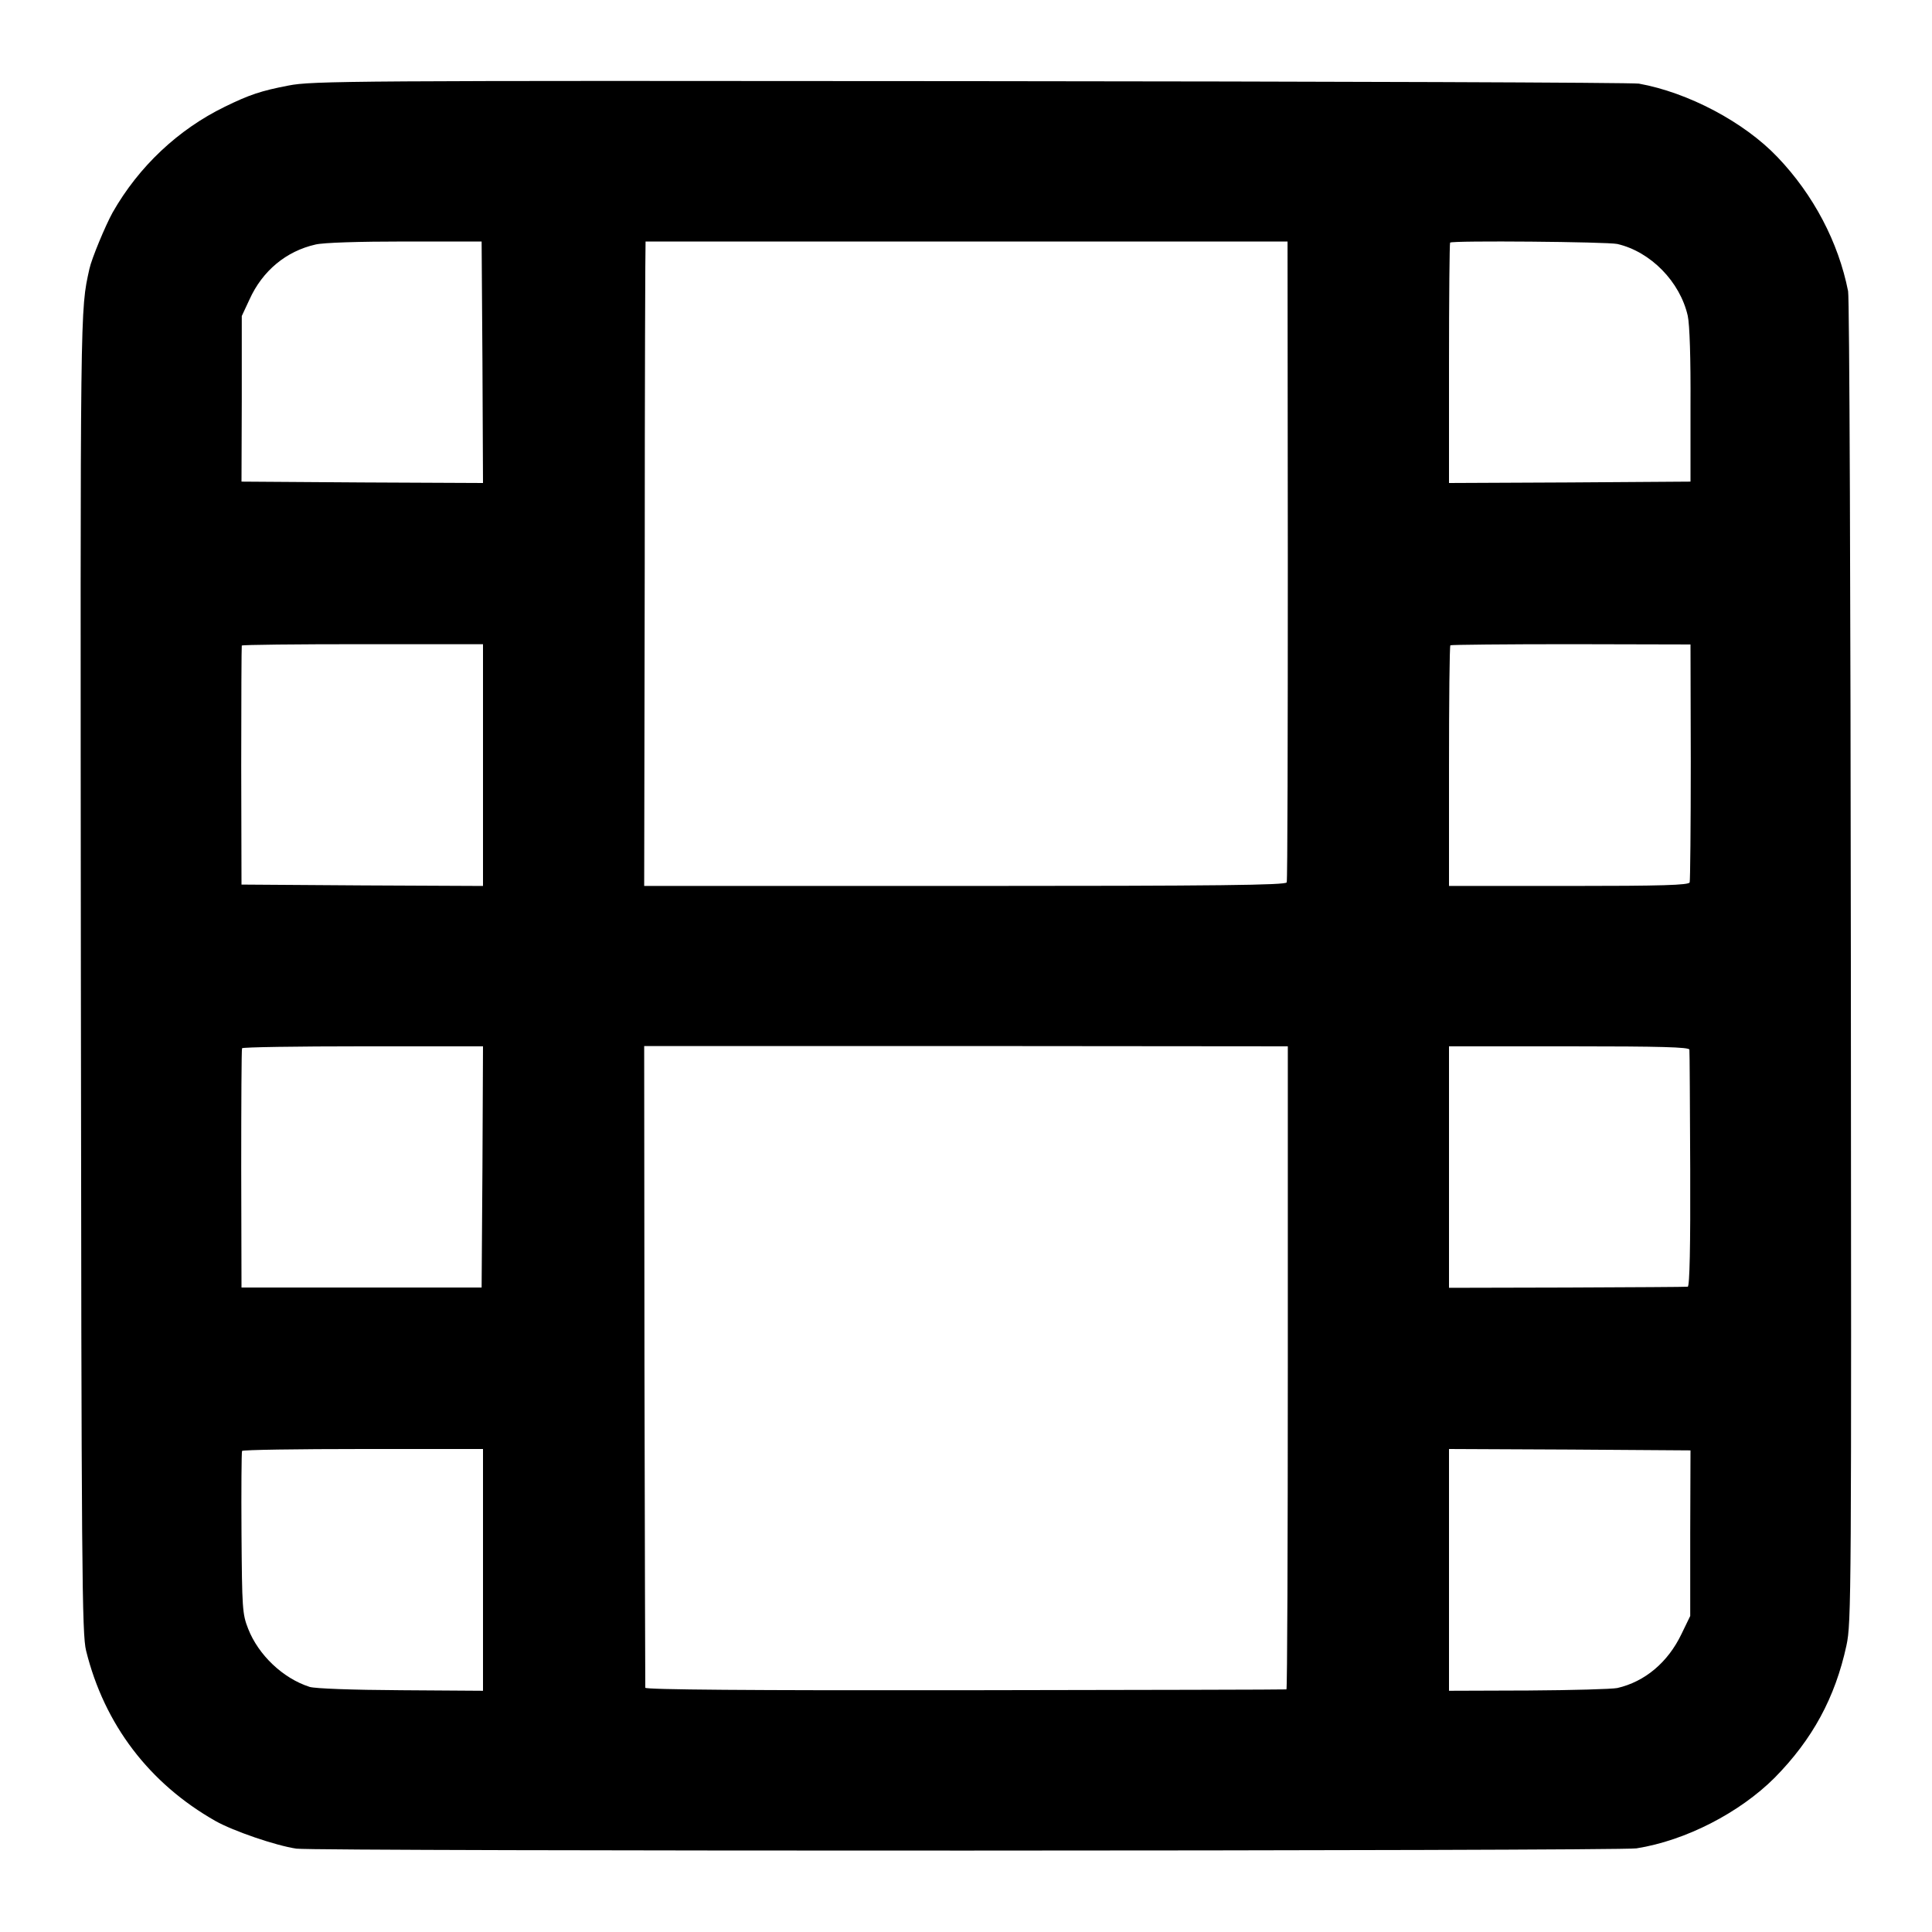
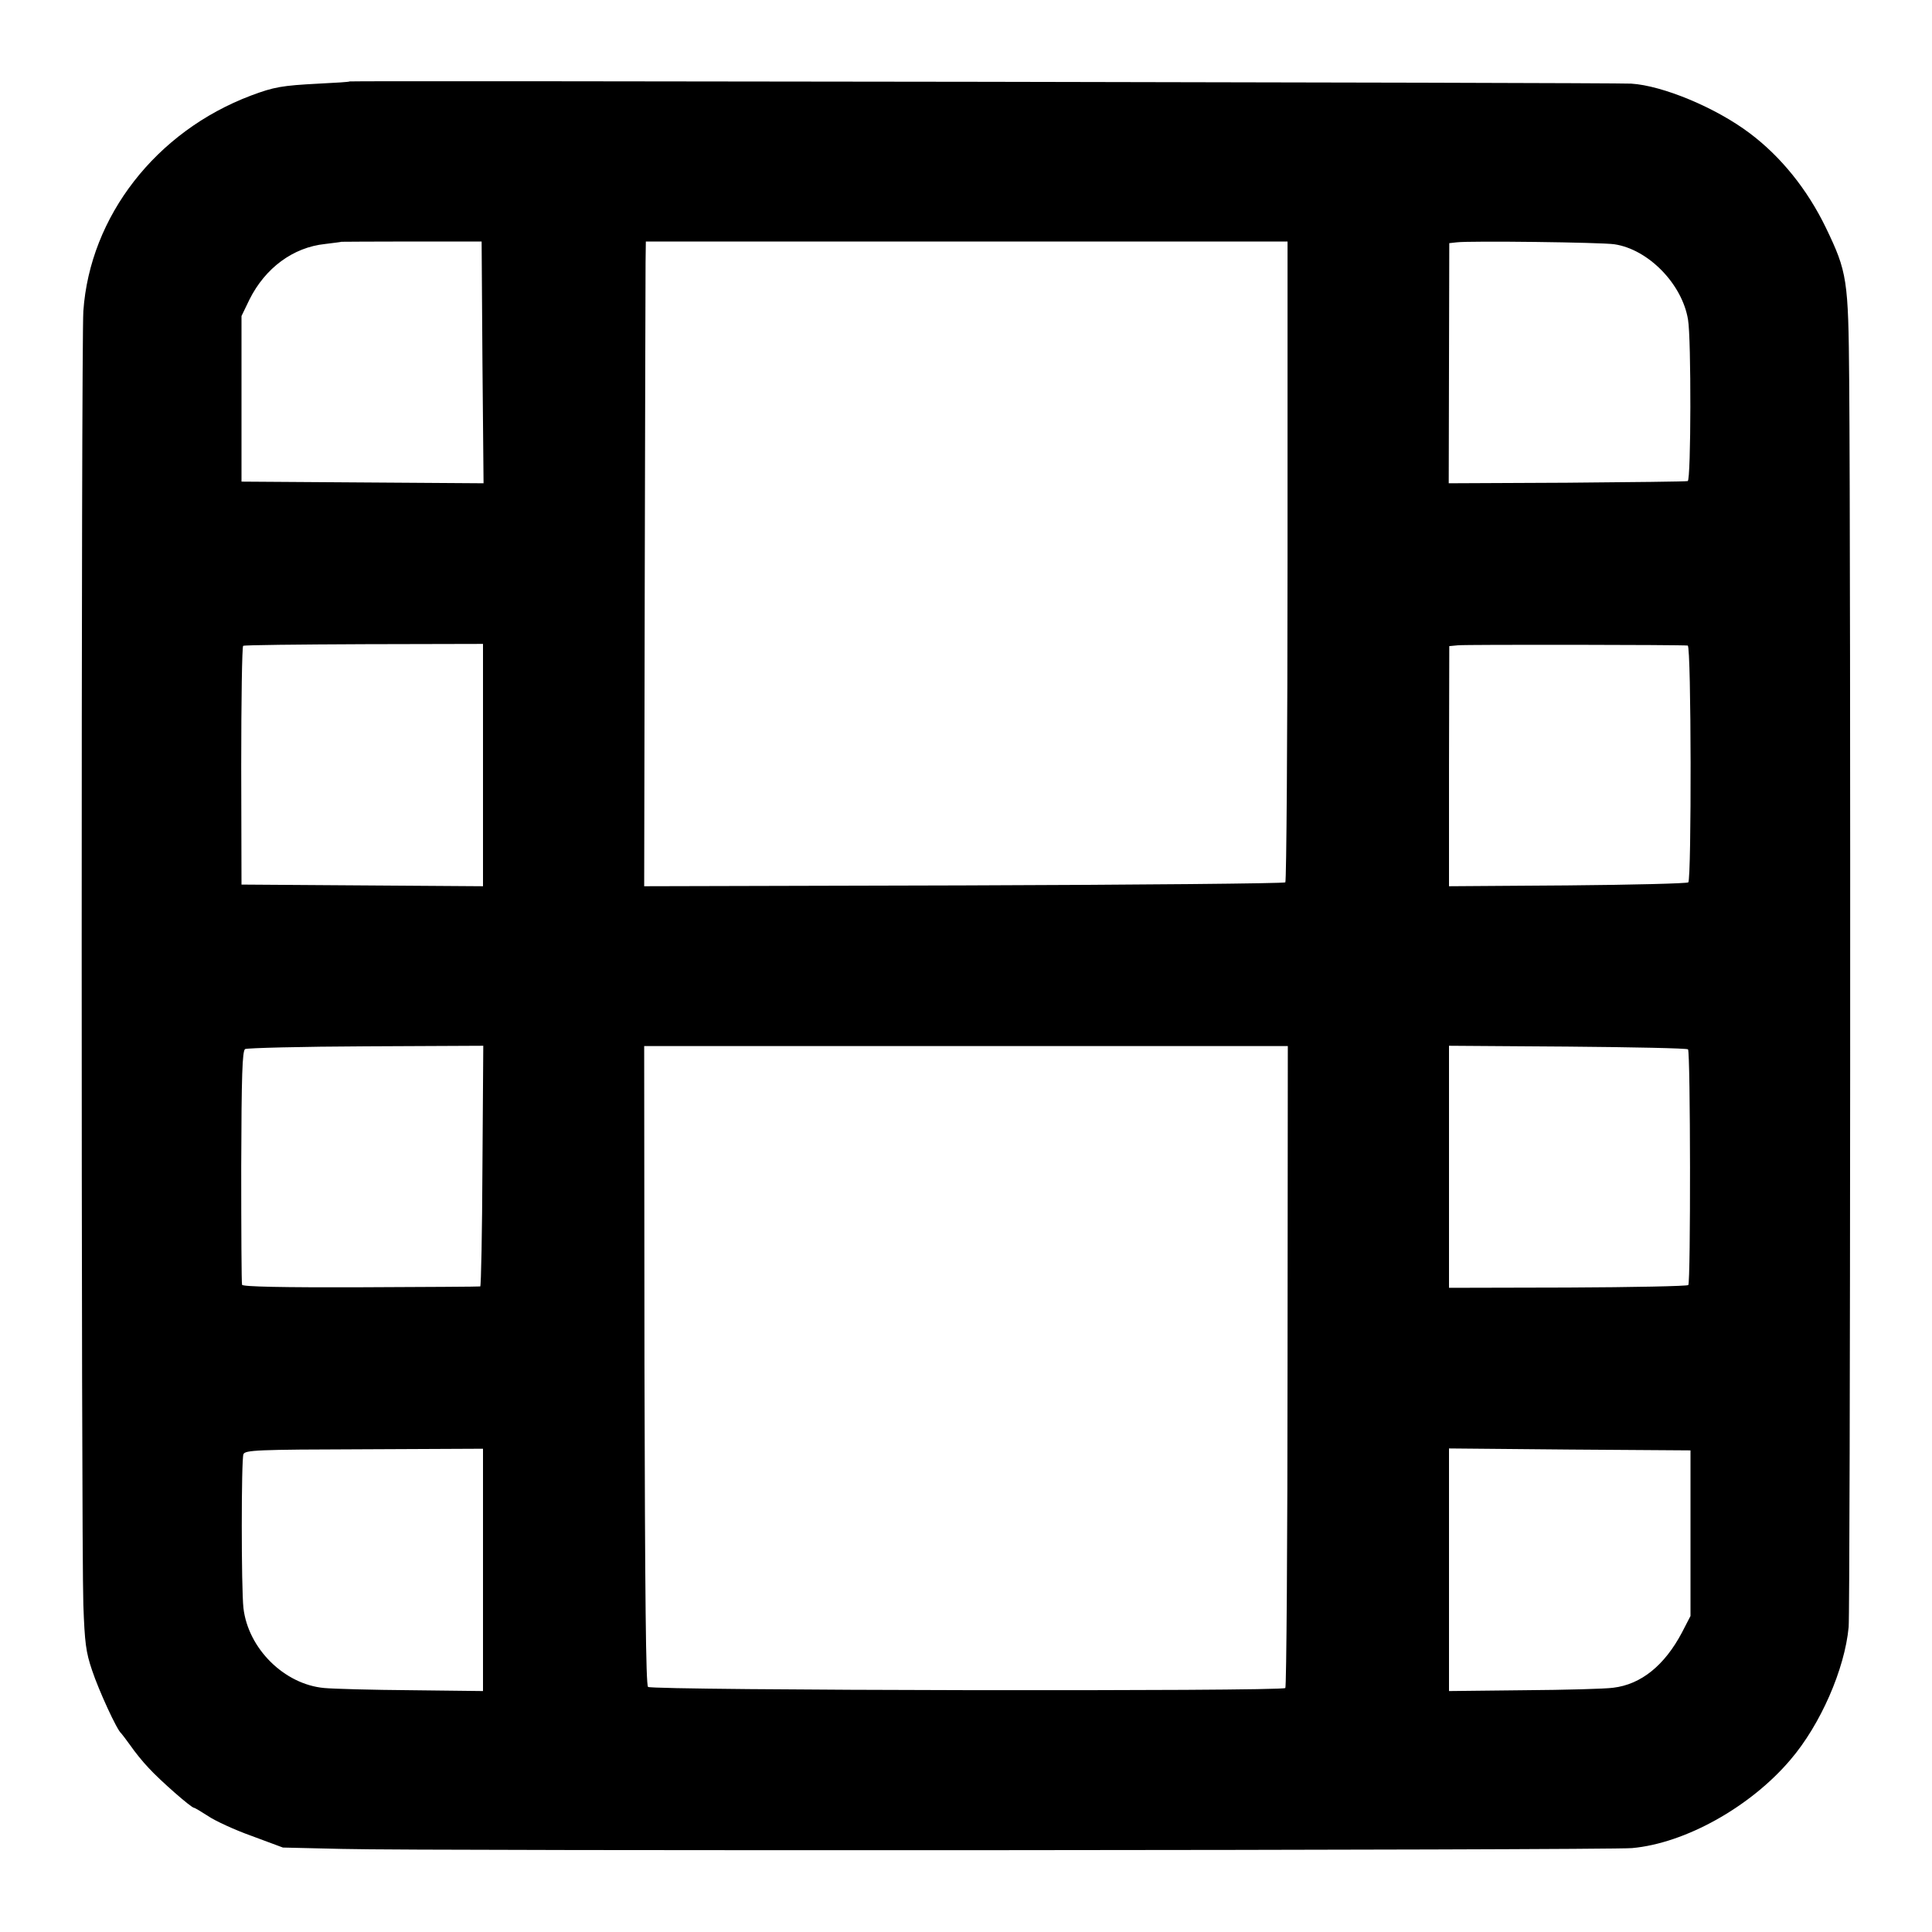
<svg xmlns="http://www.w3.org/2000/svg" version="1.0" width="700pt" height="700pt" viewBox="0 0 700 700" preserveAspectRatio="xMidYMid meet">
  <g transform="translate(0,700) scale(0.1,-0.1)" fill="#000000" stroke="none">
-     <path d="M1045 6690 c-99 -19 -141 -33 -231 -77 -168 -82 -311 -216 -406 -383 -26 -47 -76 -167 -84 -204 -34 -155 -33 -102 -31 -2551 2 -2182 4 -2396 19 -2456 66 -267 229 -481 469 -617 64 -36 218 -89 293 -100 71 -10 4788 -9 4855 1 178 28 374 129 501 256 137 139 219 290 260 479 18 84 18 173 16 2477 -1 1315 -5 2408 -10 2430 -35 177 -125 349 -256 486 -121 127 -324 234 -502 266 -24 4 -1114 8 -2423 9 -2245 2 -2385 1 -2470 -16z m703 -1003 l2 -437 -437 2 -438 3 1 300 0 300 28 60 c47 104 133 175 239 199 28 7 158 11 325 11 l277 0 3 -438z m2918 -717 c0 -635 -1 -1161 -4 -1167 -3 -10 -246 -13 -1166 -13 l-1162 0 2 1168 c0 642 2 1167 3 1167 0 0 524 0 1164 0 l1162 0 1 -1155z m1194 1146 c121 -28 227 -137 255 -260 7 -32 11 -153 10 -326 l0 -275 -438 -3 -437 -2 0 433 c0 239 2 436 4 438 8 8 570 3 606 -5z m-4110 -1888 l0 -438 -437 2 -438 3 -1 430 c0 237 1 433 2 436 2 3 199 5 438 5 l436 0 0 -438z m4376 12 c0 -234 -2 -431 -4 -437 -3 -10 -100 -13 -438 -13 l-434 0 0 433 c0 239 2 436 5 439 3 2 199 4 437 4 l433 -1 1 -425z m-4378 -1468 l-3 -437 -435 0 -435 0 -1 430 c0 237 1 433 3 437 2 4 199 7 438 7 l435 0 -2 -437z m2918 -727 c0 -641 -2 -1166 -5 -1166 -3 -1 -527 -2 -1163 -3 -784 -1 -1159 2 -1160 9 0 5 -2 531 -3 1167 l-1 1158 1166 0 1166 -1 0 -1164z m1455 1152 c1 -7 2 -202 3 -434 1 -276 -2 -424 -9 -425 -5 -1 -202 -2 -437 -3 l-428 -1 0 438 0 437 435 0 c334 0 435 -3 436 -12z m-4371 -1885 l0 -438 -297 2 c-179 1 -311 6 -331 12 -97 31 -186 116 -223 211 -21 53 -22 74 -24 346 -1 160 0 293 2 298 2 4 200 7 439 7 l434 0 0 -438z m4374 133 l0 -300 -32 -66 c-49 -102 -132 -172 -232 -195 -19 -4 -164 -8 -322 -9 l-288 -1 0 438 0 438 438 -2 437 -3 -1 -300z" />
+     <path d="M1267 6705 c-1 -2 -51 -5 -112 -8 -134 -7 -162 -12 -245 -43 -345 -130 -584 -438 -608 -781 -8 -125 -8 -4448 0 -4688 5 -137 9 -171 32 -238 24 -72 90 -216 105 -227 3 -3 18 -23 34 -45 15 -22 44 -58 65 -80 42 -46 155 -145 165 -145 3 0 26 -14 51 -30 25 -17 96 -50 158 -72 l113 -42 215 -5 c288 -8 4587 -5 4673 3 192 17 429 149 574 320 109 127 197 329 211 481 6 65 8 3800 2 4515 -3 369 -7 394 -85 556 -67 138 -162 256 -275 341 -123 93 -316 173 -430 180 -67 4 -4638 11 -4643 8z m481 -1018 l4 -438 -439 3 -438 3 0 300 0 300 29 60 c57 114 158 189 274 201 31 4 58 7 59 8 1 0 115 1 255 1 l253 0 3 -438z m2917 -719 c0 -636 -4 -1160 -8 -1165 -5 -4 -529 -9 -1166 -11 l-1157 -3 2 1093 c1 601 3 1127 3 1168 l1 75 1163 0 1162 0 0 -1157z m1184 1147 c123 -18 246 -144 267 -273 12 -68 11 -581 -1 -585 -5 -2 -203 -4 -438 -6 l-428 -2 1 435 1 435 27 3 c49 6 524 0 571 -7z m-4099 -1887 l0 -439 -437 3 -438 3 -1 430 c0 237 3 432 7 435 4 3 201 5 438 6 l431 1 0 -439z m4365 433 c13 -1 14 -845 2 -858 -5 -4 -202 -9 -438 -11 l-429 -3 0 435 1 435 32 3 c30 3 810 2 832 -1z m-4367 -1885 c-1 -240 -5 -437 -8 -437 -3 -1 -197 -2 -432 -3 -283 -1 -429 2 -431 9 -2 5 -3 198 -3 428 1 335 4 419 14 426 7 4 205 9 438 10 l425 2 -3 -435z m2917 -725 c0 -638 -4 -1163 -8 -1167 -12 -13 -2296 -9 -2309 4 -8 8 -11 324 -13 1166 l-1 1156 1166 0 1166 0 -1 -1159z m1451 1147 c9 -9 10 -845 1 -854 -4 -4 -200 -8 -437 -9 l-430 -1 0 439 0 438 429 -3 c236 -2 433 -6 437 -10z m-4366 -1886 l0 -439 -258 3 c-143 1 -285 5 -317 8 -145 13 -276 143 -293 290 -8 72 -8 538 0 557 6 15 48 17 437 18 l431 2 0 -439z m4375 133 l0 -300 -31 -60 c-63 -119 -148 -188 -249 -200 -28 -4 -173 -8 -323 -9 l-272 -3 0 439 0 440 438 -4 437 -3 0 -300z" />
  </g>
</svg>
